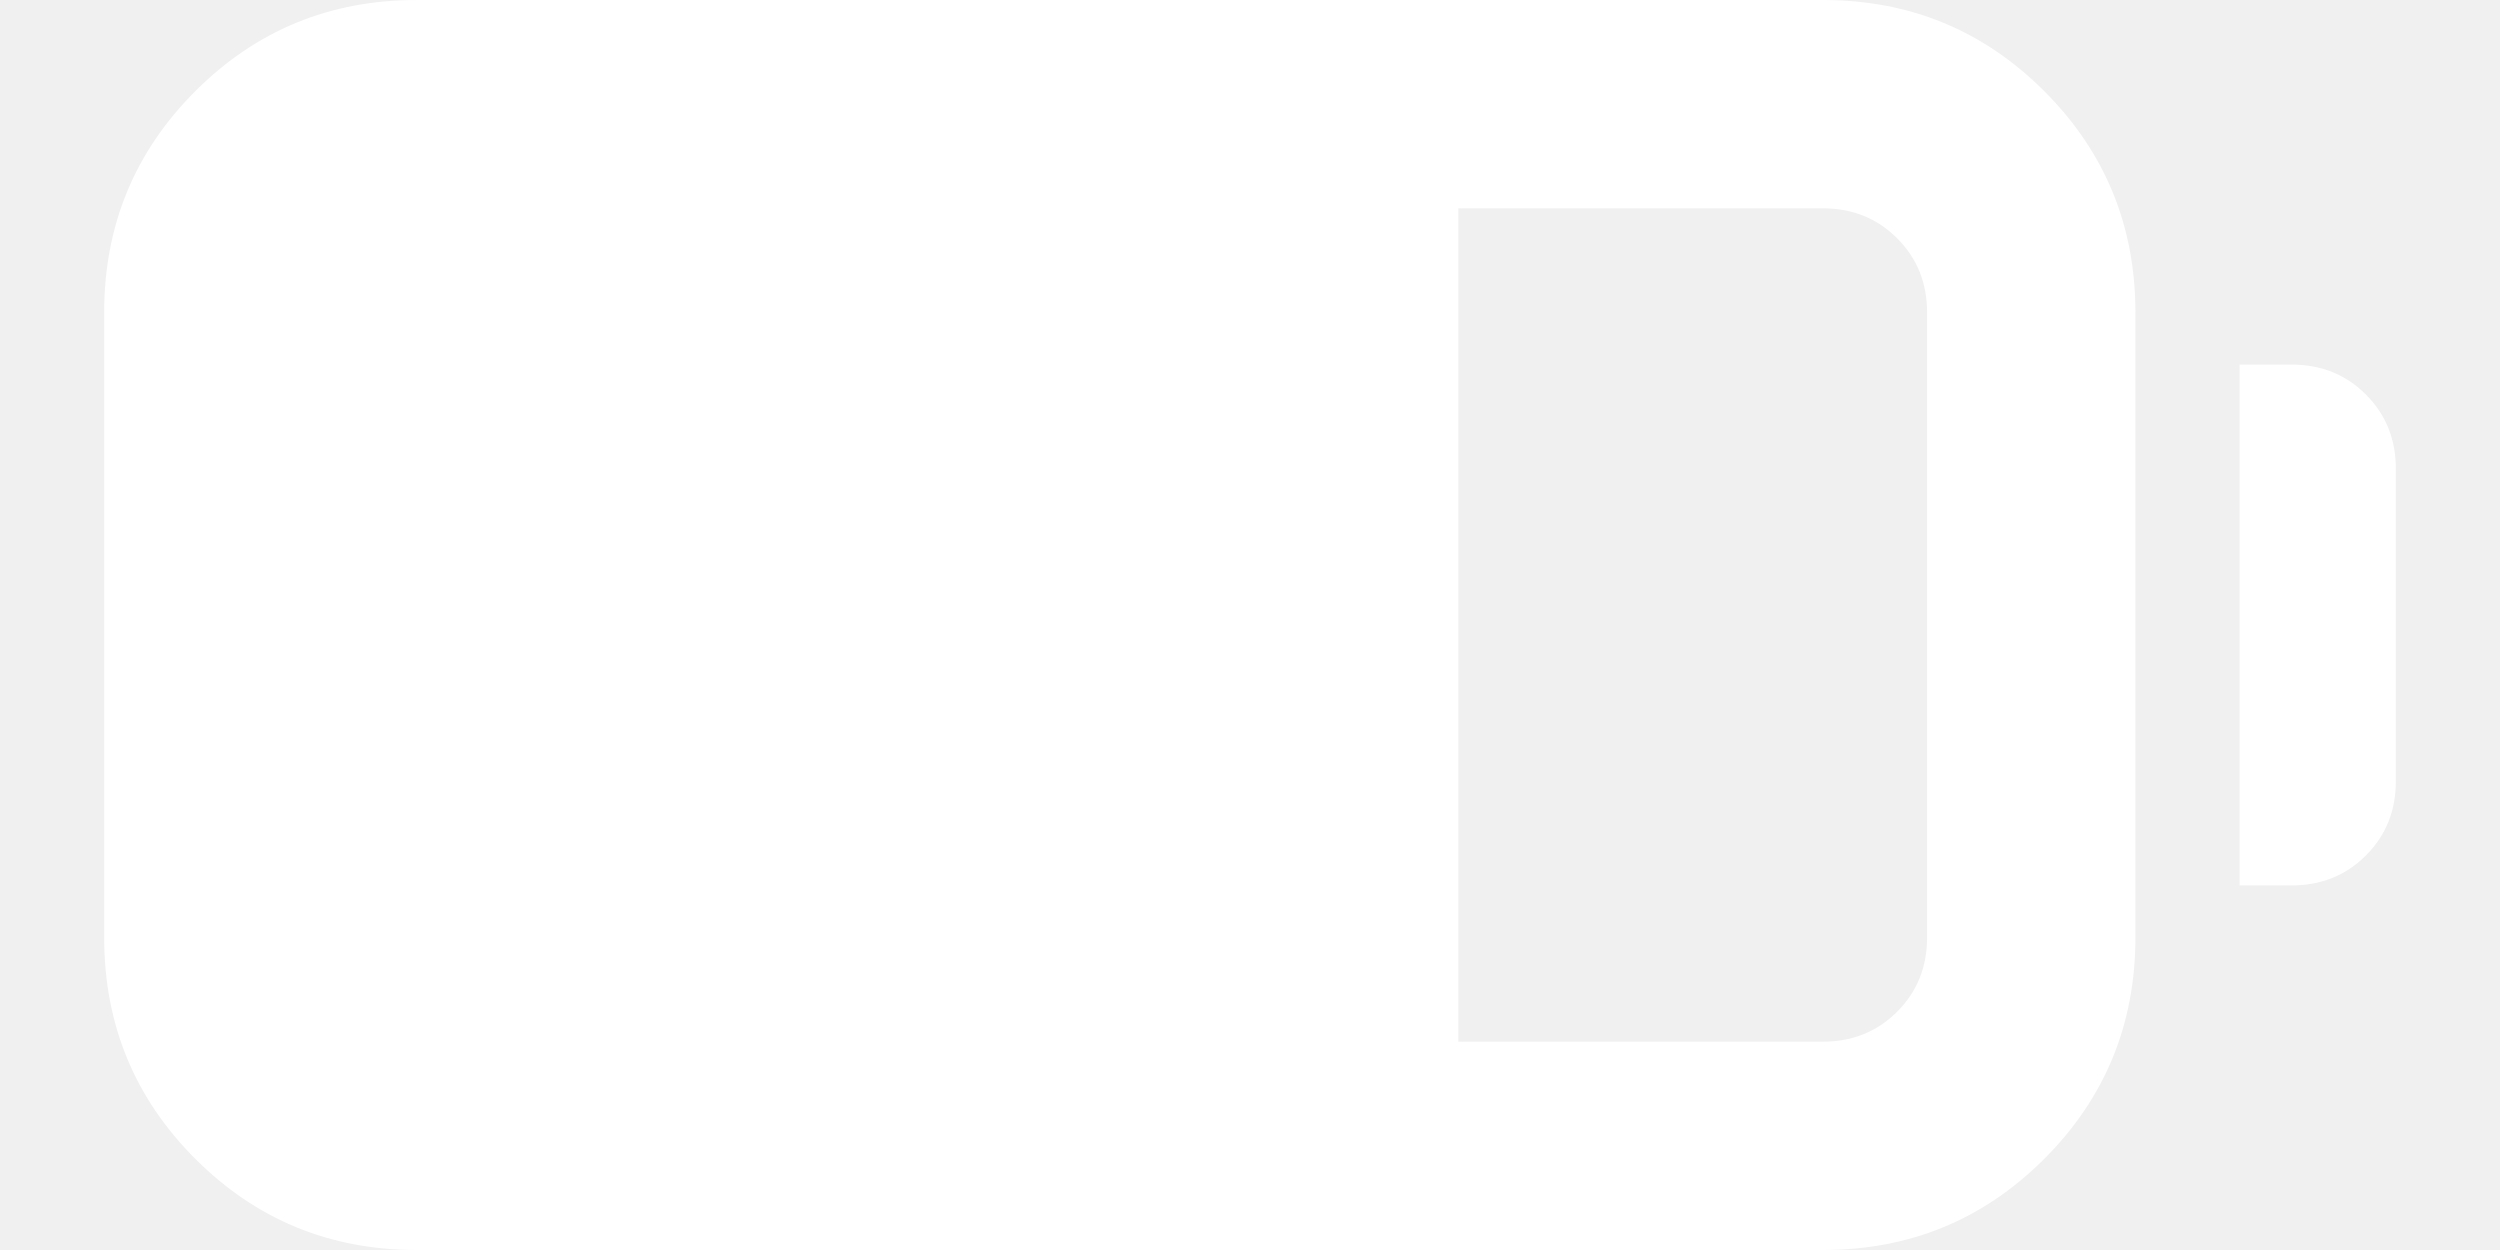
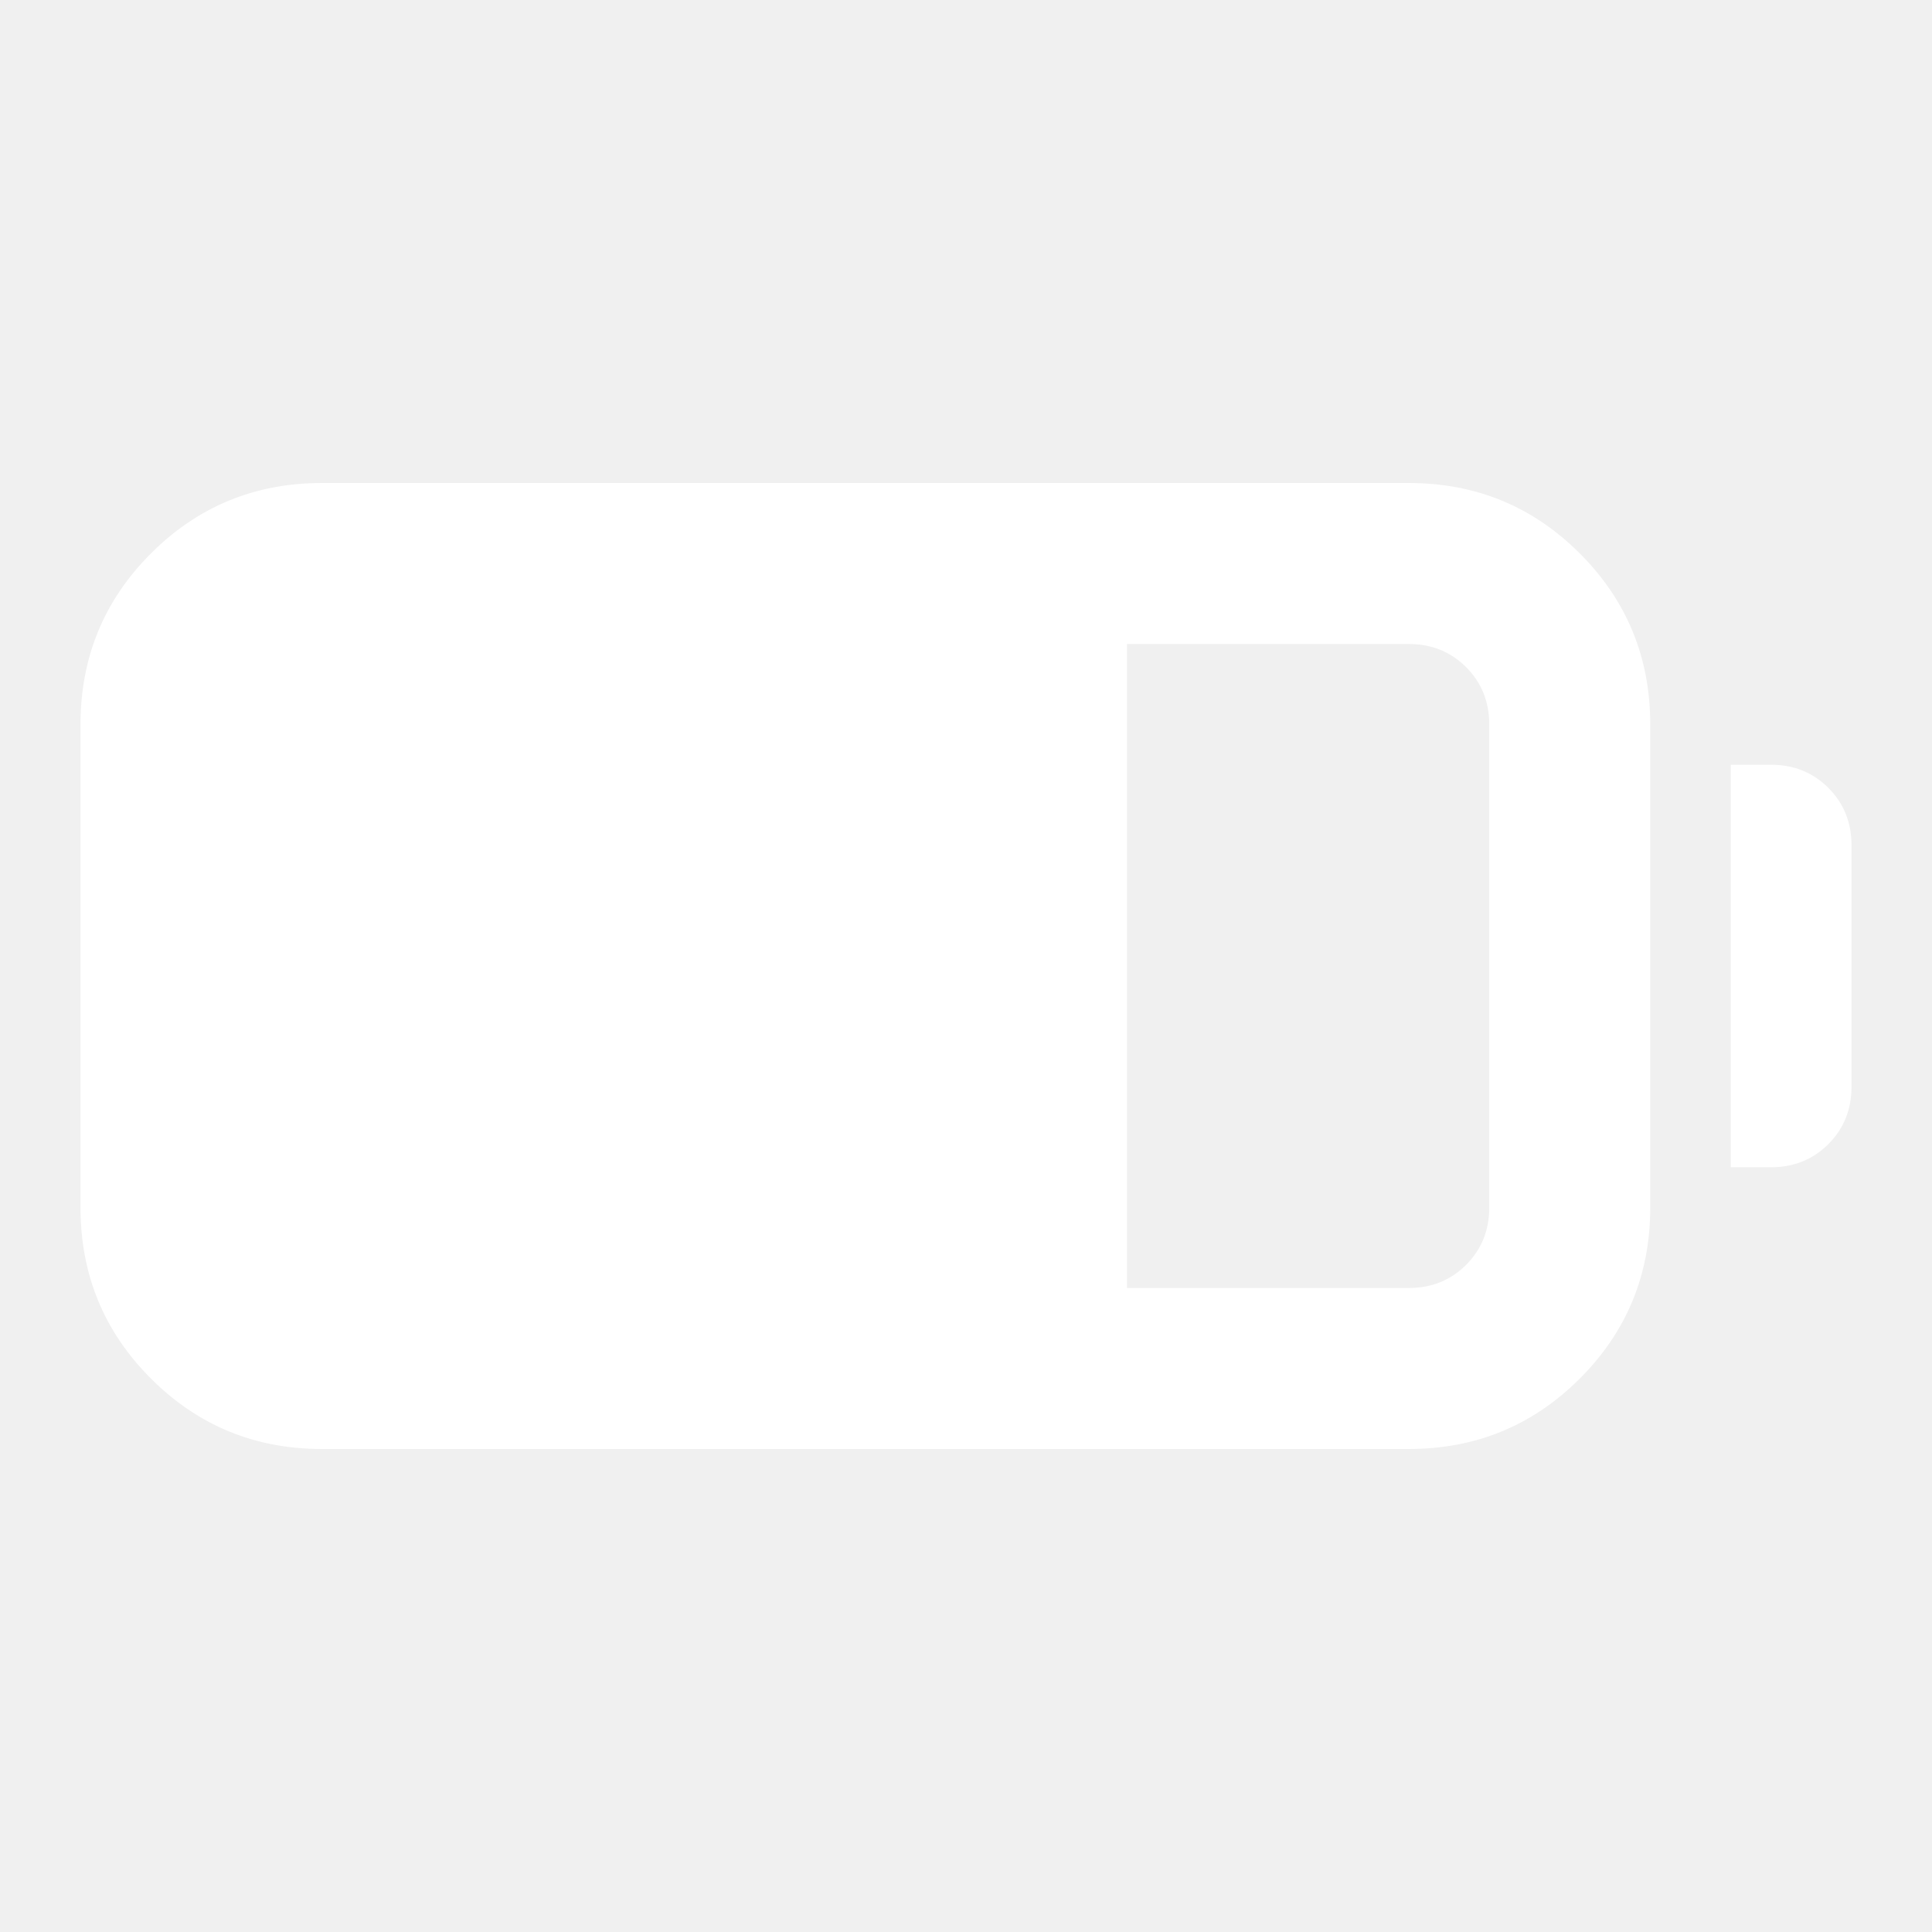
- <svg xmlns="http://www.w3.org/2000/svg" height="480" viewBox="0 -720 960 480" width="960" fill="#FFFFFF">
+ <svg xmlns="http://www.w3.org/2000/svg" height="960" viewBox="0 -960 960 960" width="960" fill="#FFFFFF">
  <path d="M160-240q-50 0-85-35t-35-85v-240q0-50 35-85t85-35h540q50 0 85 35t35 85v240q0 50-35 85t-85 35H160Zm400-80h140q17 0 28.5-11.5T740-360v-240q0-17-11.5-28.5T700-640H560v320Zm300-60v-200h20q17 0 28.5 11.5T920-540v120q0 17-11.5 28.5T880-380h-20Z" />
</svg>
